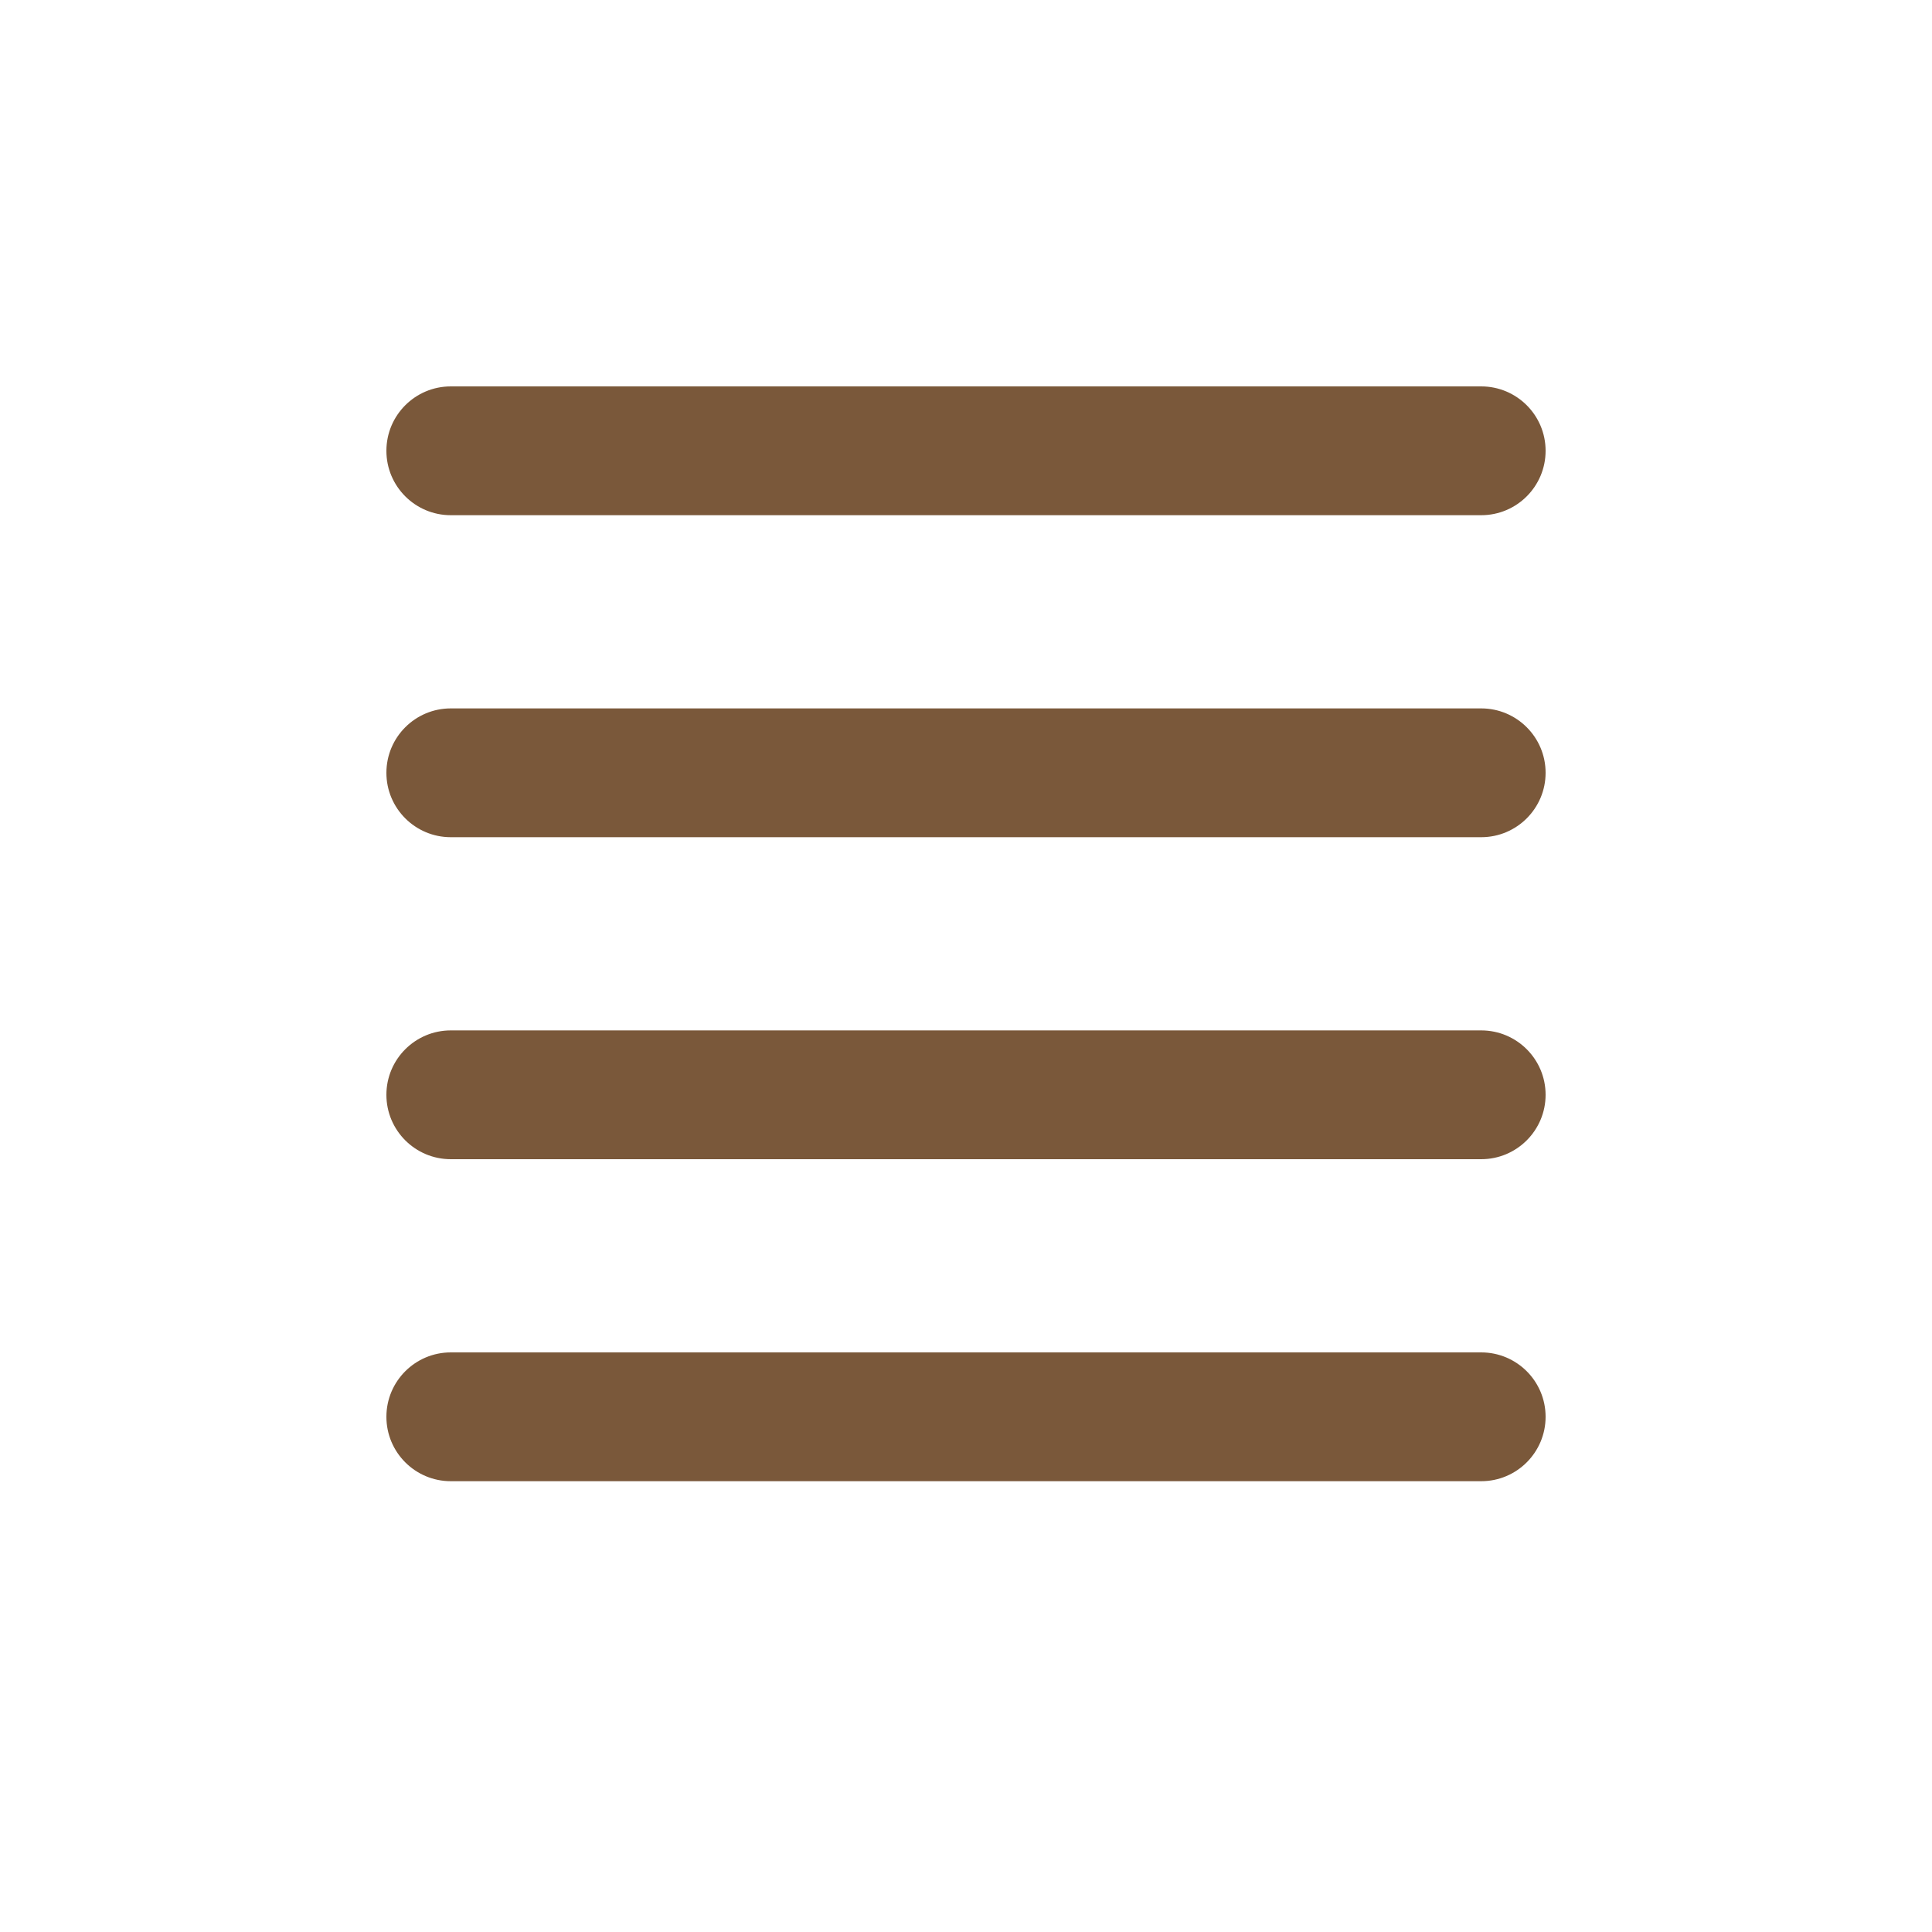
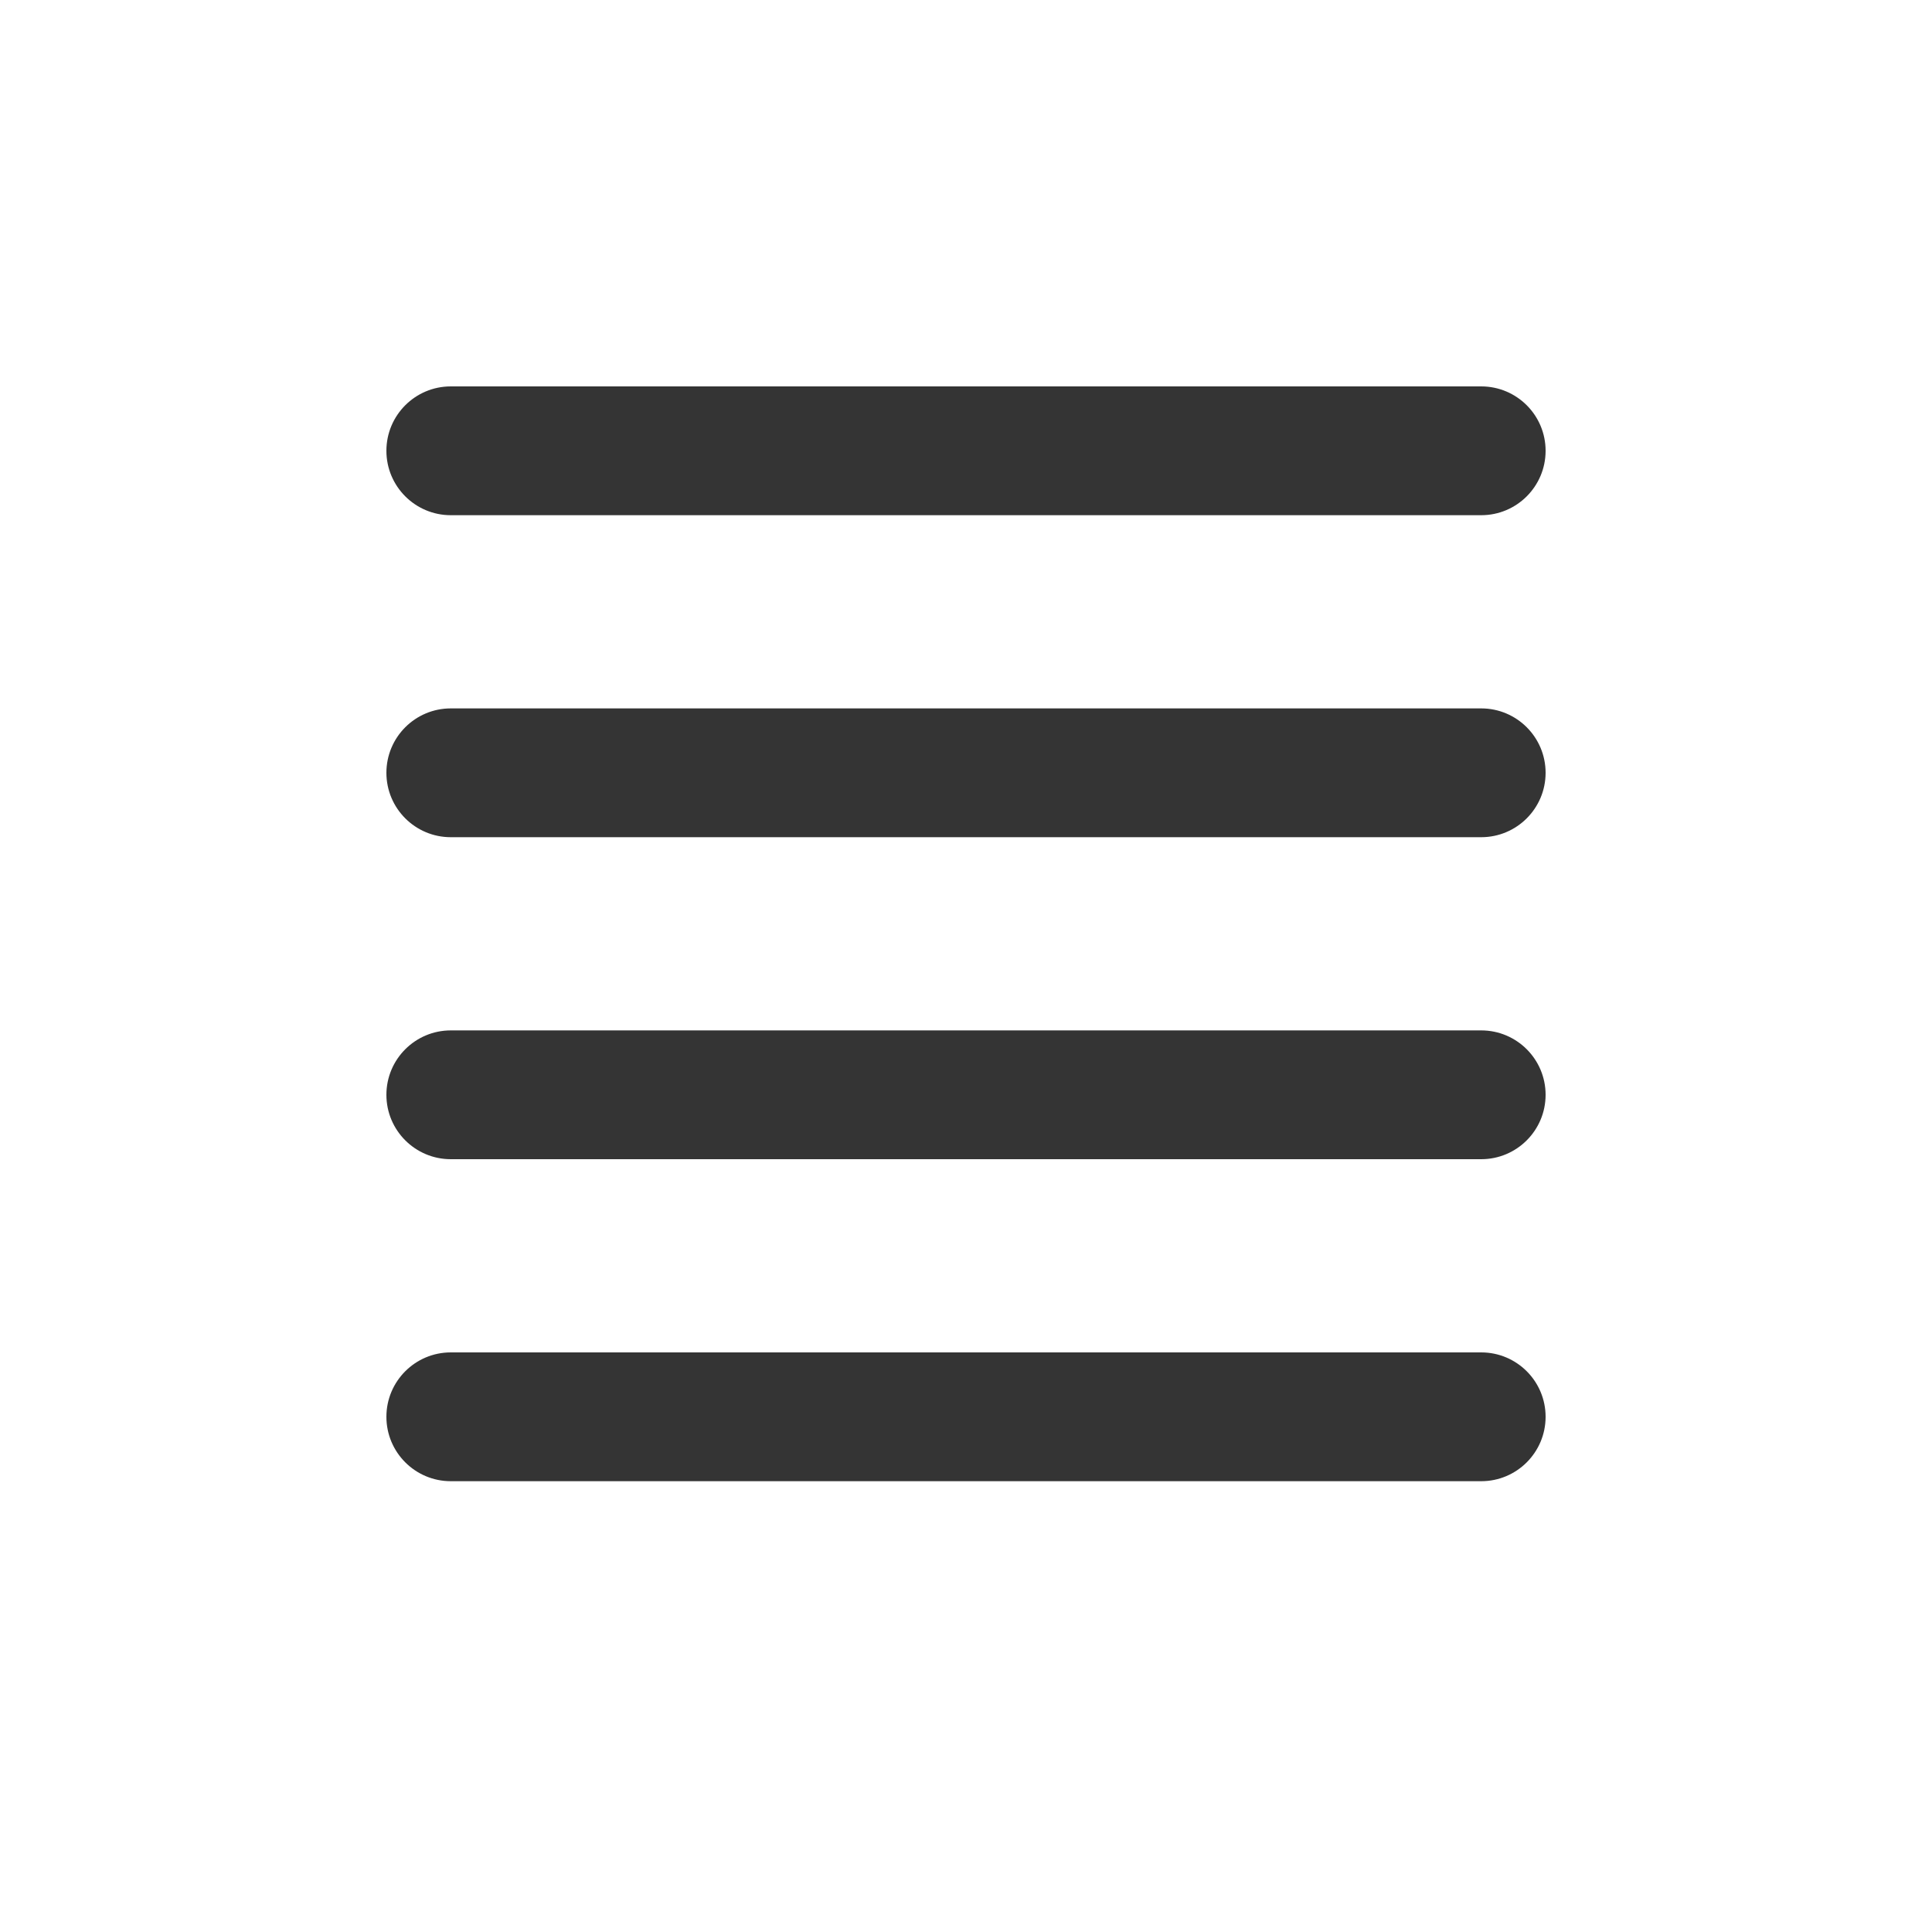
<svg xmlns="http://www.w3.org/2000/svg" width="30" height="30" viewBox="0 0 30 30" fill="none">
-   <rect x="6" y="6" width="18" height="2" rx="1" fill="#7a583a" />
-   <rect x="6" y="11" width="18" height="2" rx="1" fill="#7a583a" />
-   <rect x="6" y="16" width="18" height="2" rx="1" fill="#7a583a" />
-   <rect x="6" y="21" width="18" height="2" rx="1" fill="#7a583a" />
+   <rect x="6" y="6" width="18" height="2" rx="1" fill="#343434" />
+   <rect x="6" y="11" width="18" height="2" rx="1" fill="#343434" />
+   <rect x="6" y="16" width="18" height="2" rx="1" fill="#343434" />
+   <rect x="6" y="21" width="18" height="2" rx="1" fill="#343434" />
</svg>
